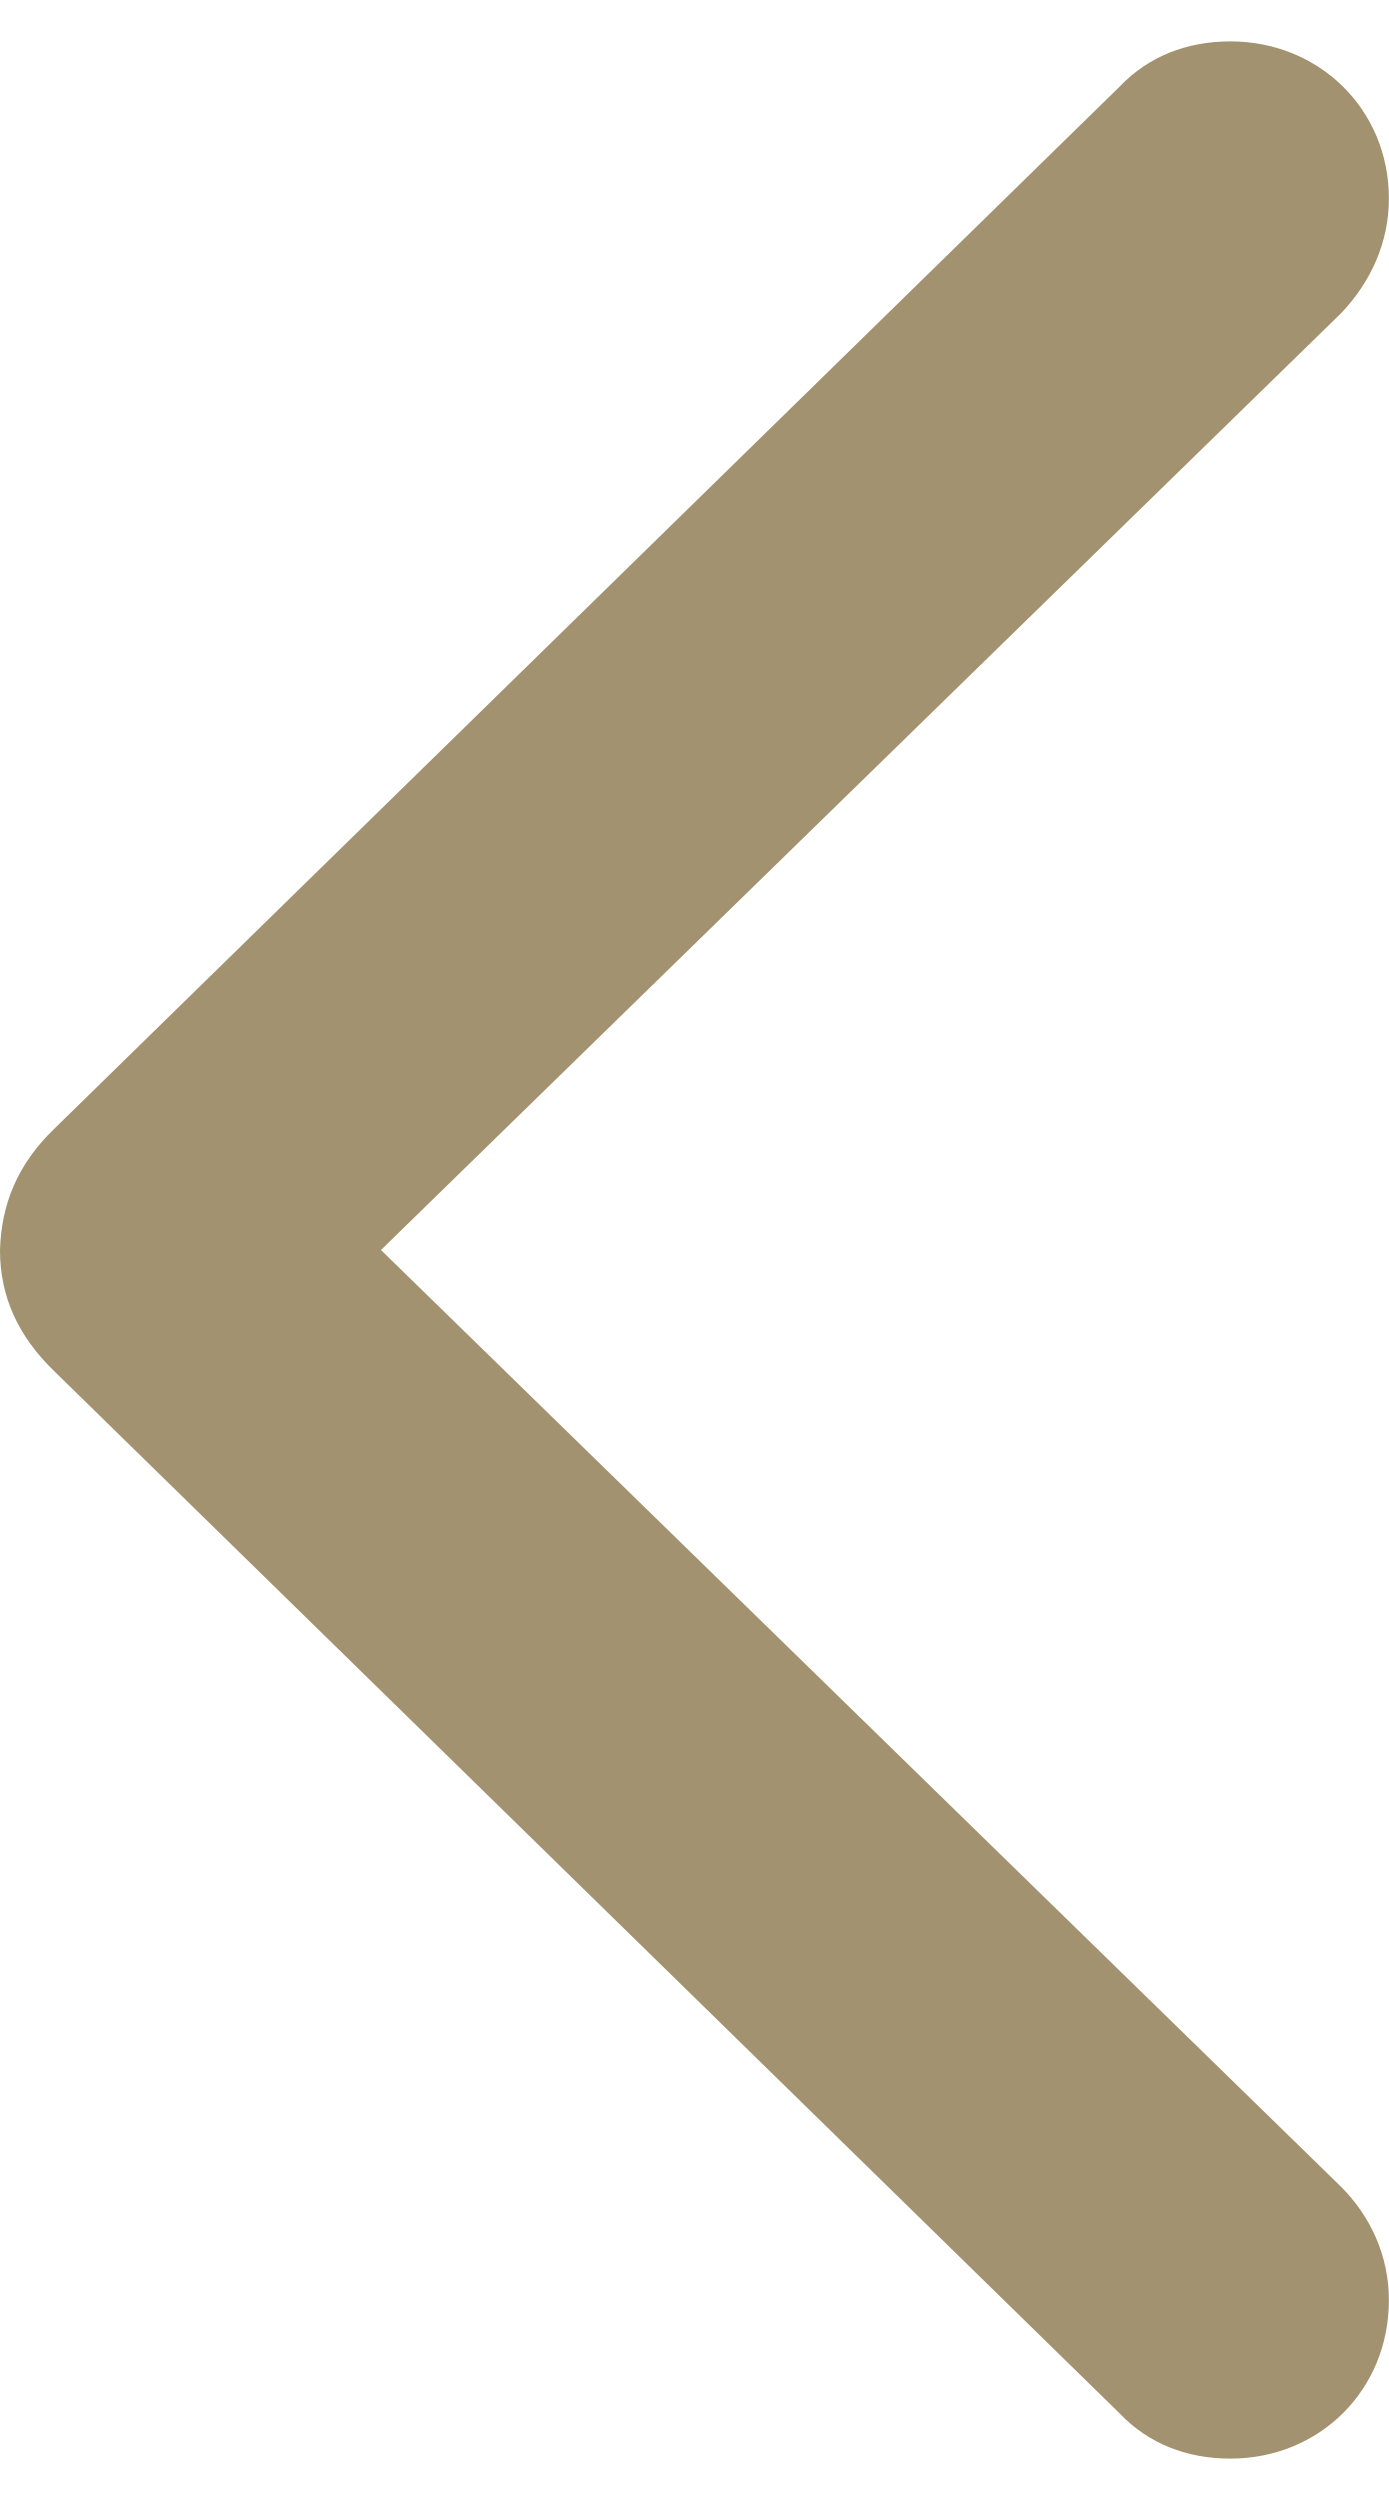
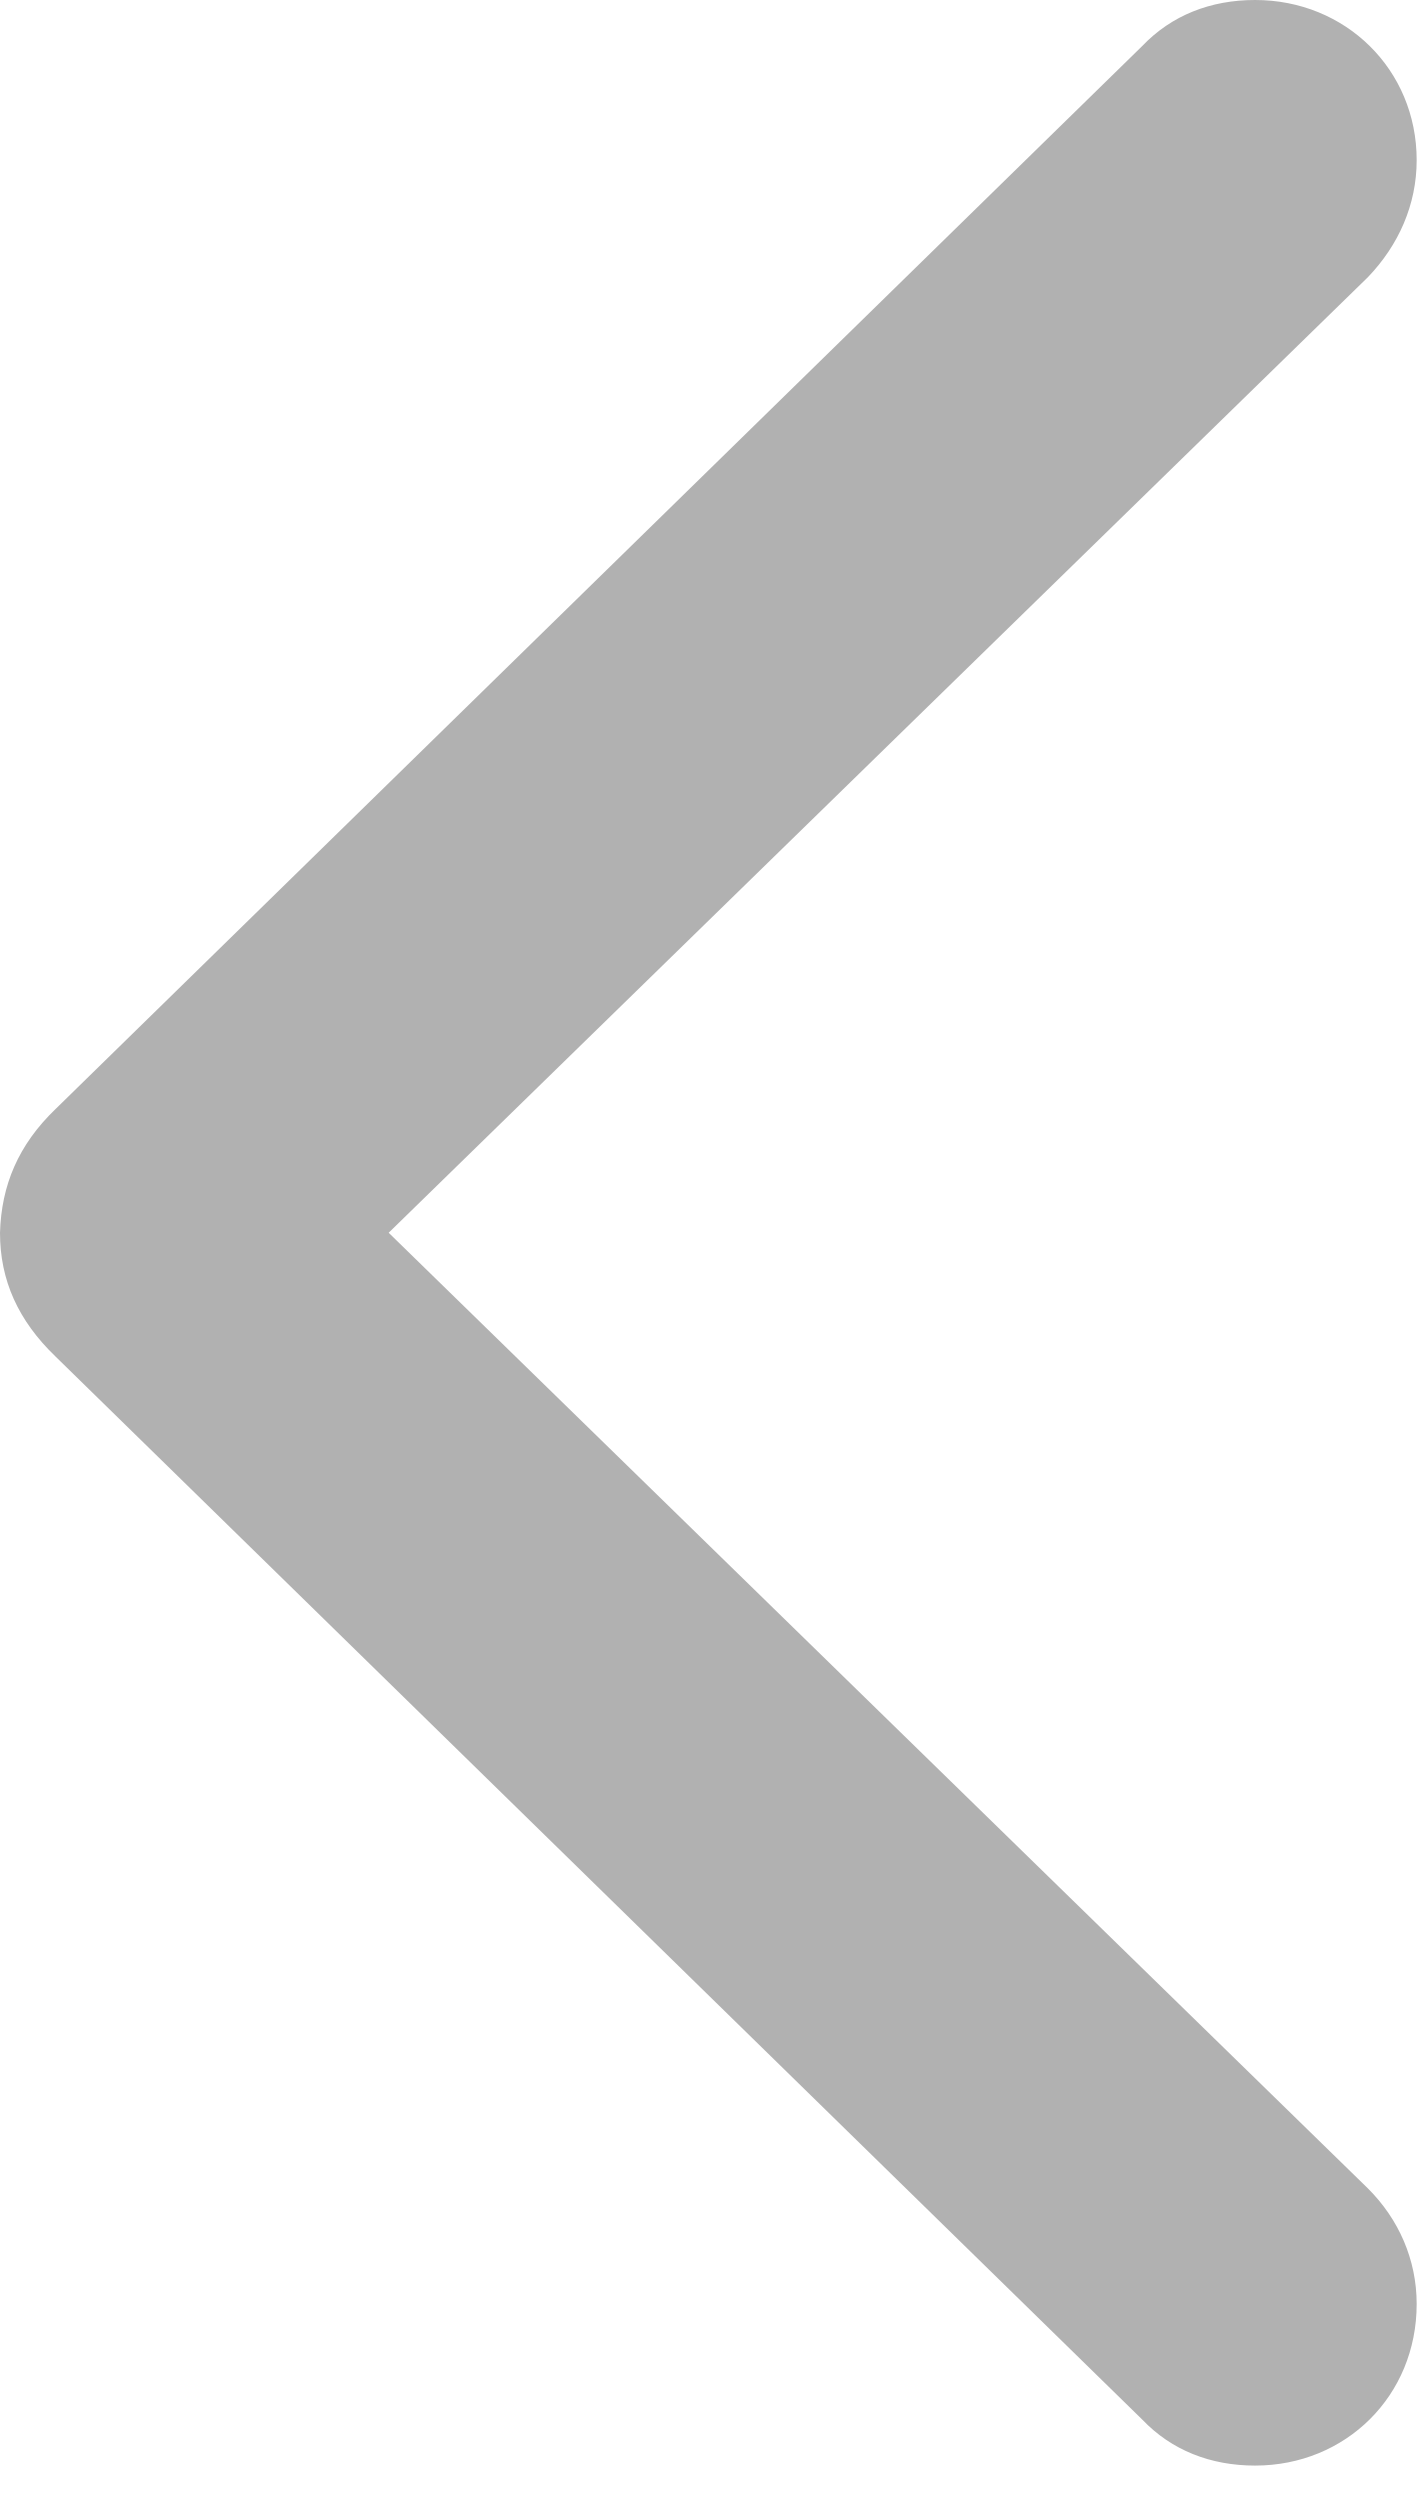
- <svg xmlns="http://www.w3.org/2000/svg" width="10" height="18" viewBox="0 0 10 18" fill="none">
-   <path id="Icon / chevron.left" d="M0 9C0 9.334 0.128 9.619 0.393 9.875L8.063 17.378C8.269 17.594 8.545 17.702 8.859 17.702C9.499 17.702 10 17.21 10 16.561C10 16.247 9.872 15.962 9.656 15.745L2.743 9L9.656 2.255C9.872 2.028 10 1.743 10 1.429C10 0.789 9.499 0.298 8.859 0.298C8.545 0.298 8.269 0.406 8.063 0.622L0.393 8.125C0.128 8.38 0.01 8.666 0 9Z" fill="#A3926F" />
+ <svg xmlns="http://www.w3.org/2000/svg" width="17" height="30" viewBox="0 0 17 30" fill="none">
+   <path d="M0 14.793C0 15.362 0.217 15.847 0.669 16.281L13.707 29.035C14.058 29.403 14.526 29.587 15.061 29.587C16.148 29.587 17 28.751 17 27.648C17 27.113 16.783 26.628 16.415 26.261L4.664 14.793L16.415 3.326C16.783 2.942 17 2.457 17 1.922C17 0.836 16.148 0 15.061 0C14.526 0 14.058 0.184 13.707 0.552L0.669 13.306C0.217 13.74 0.017 14.225 0 14.793Z" fill="#B1B1B1" />
</svg>
